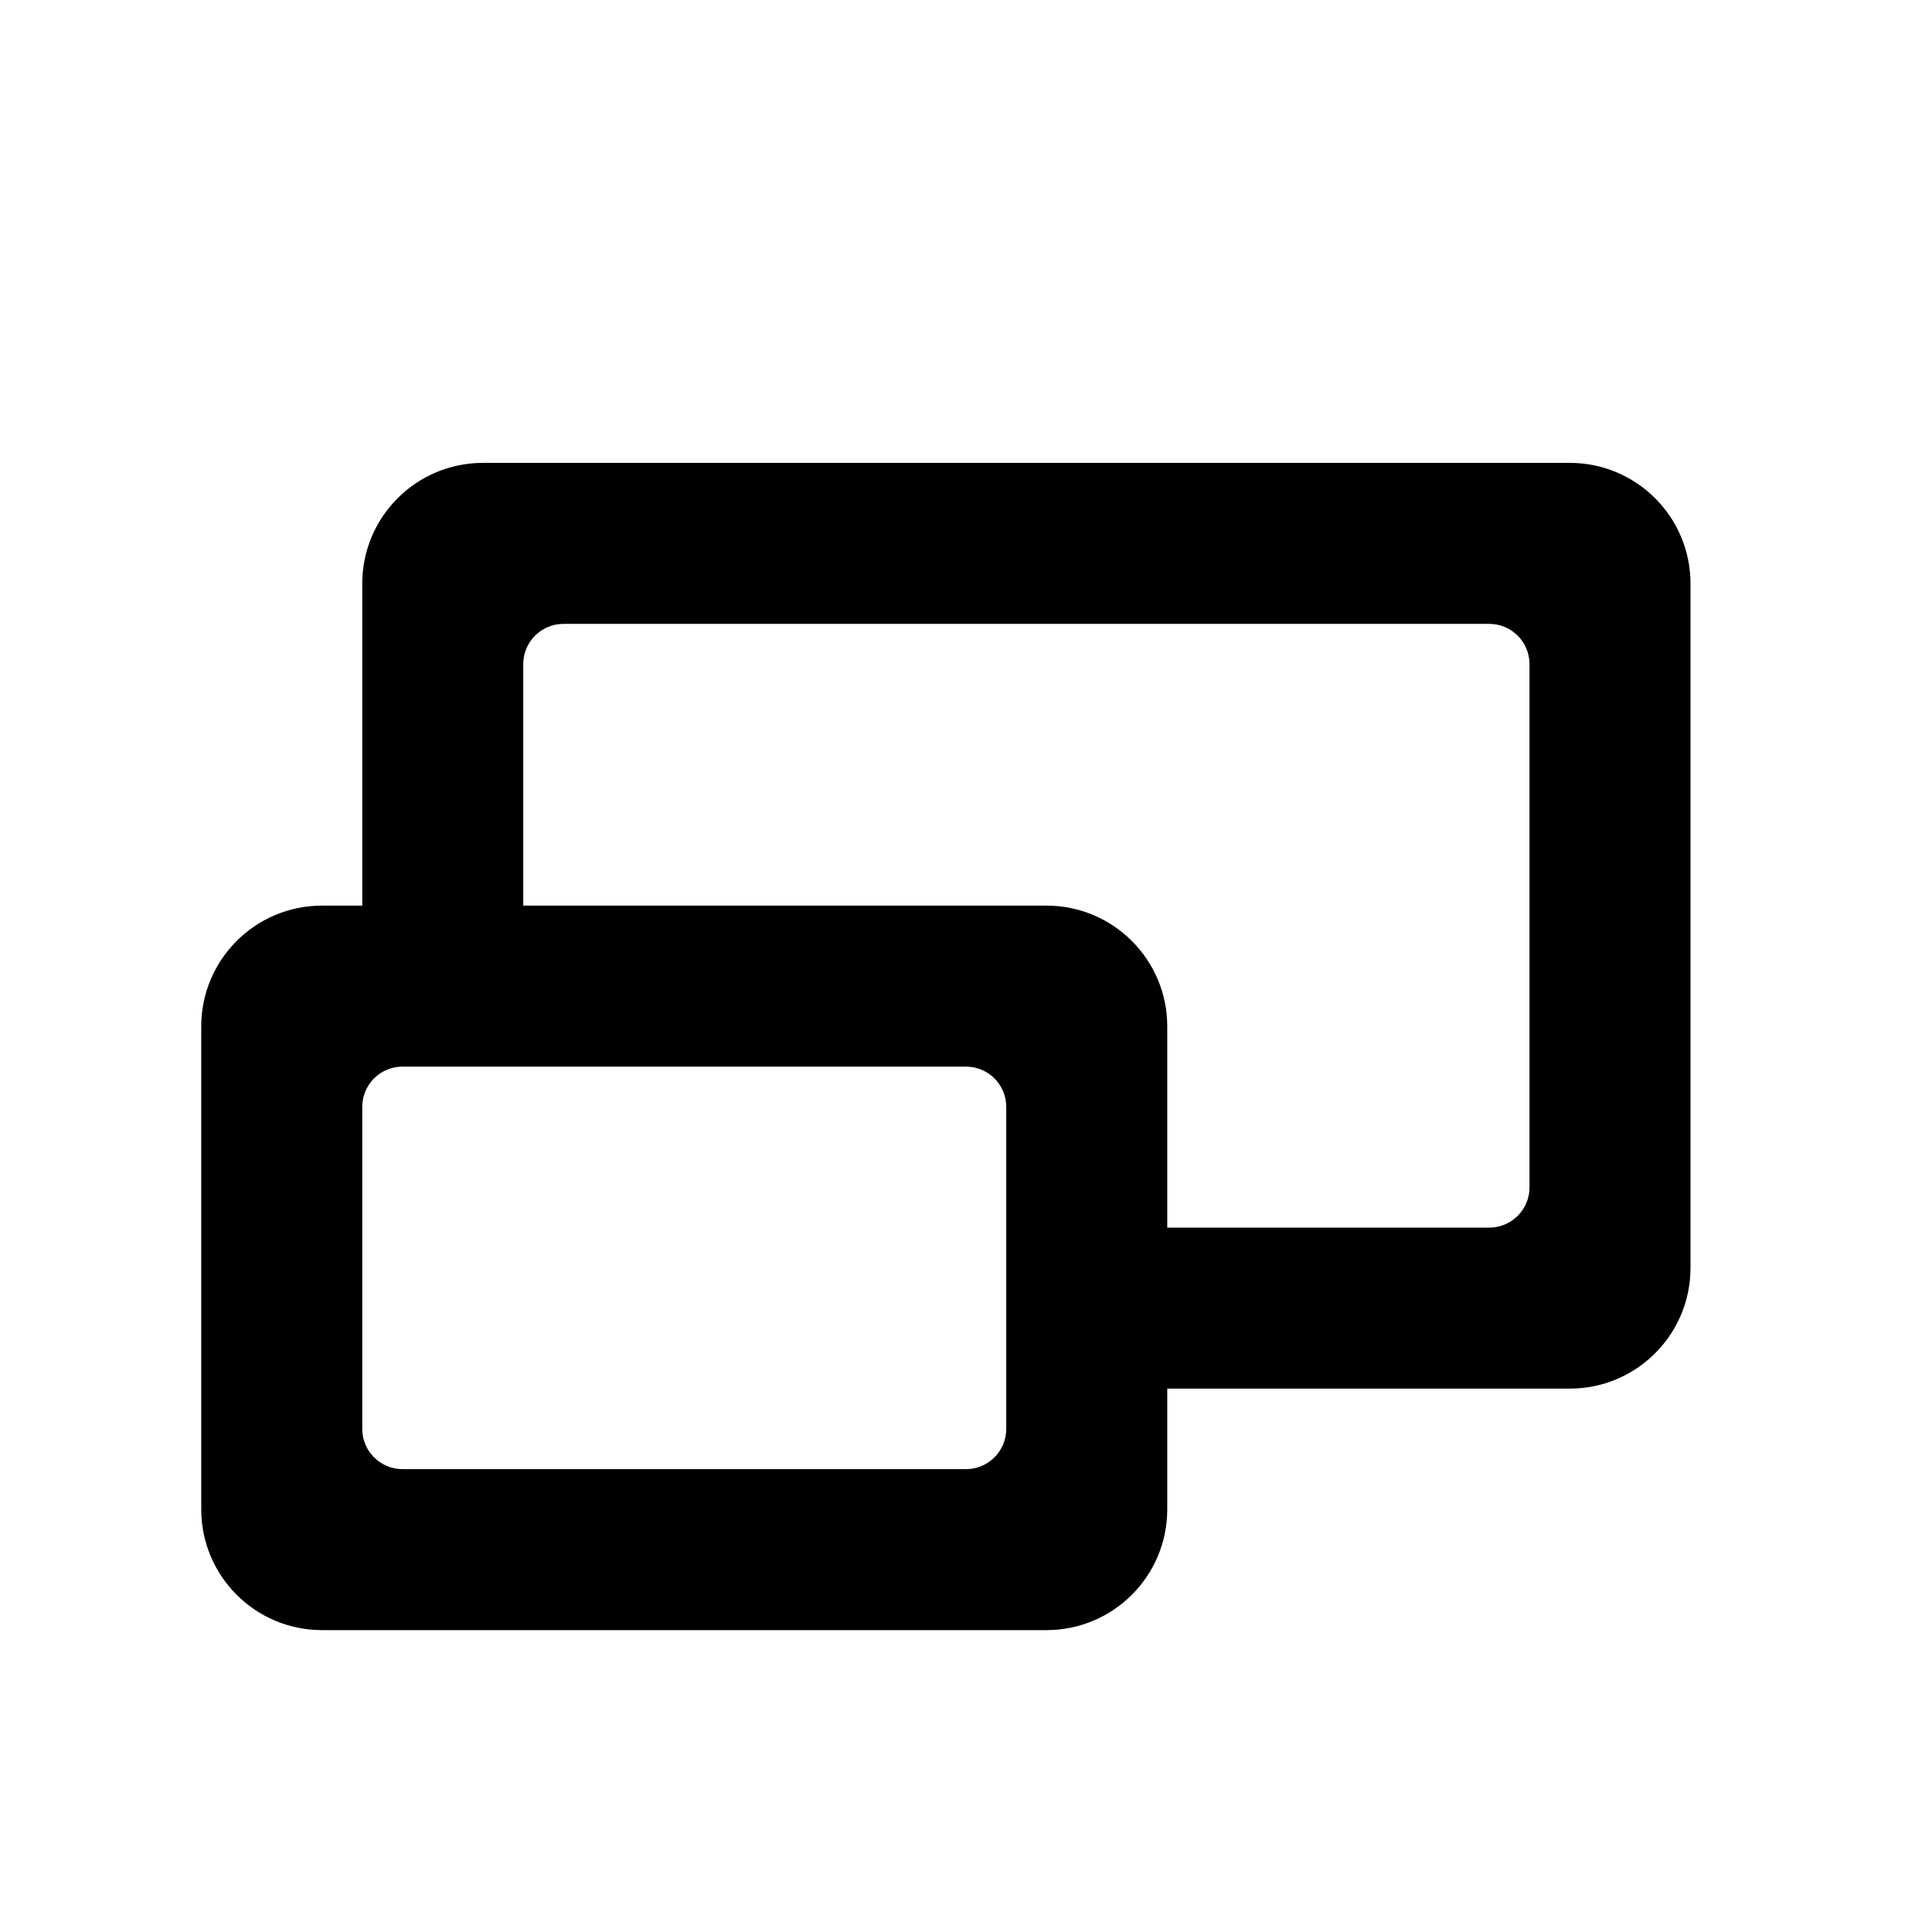
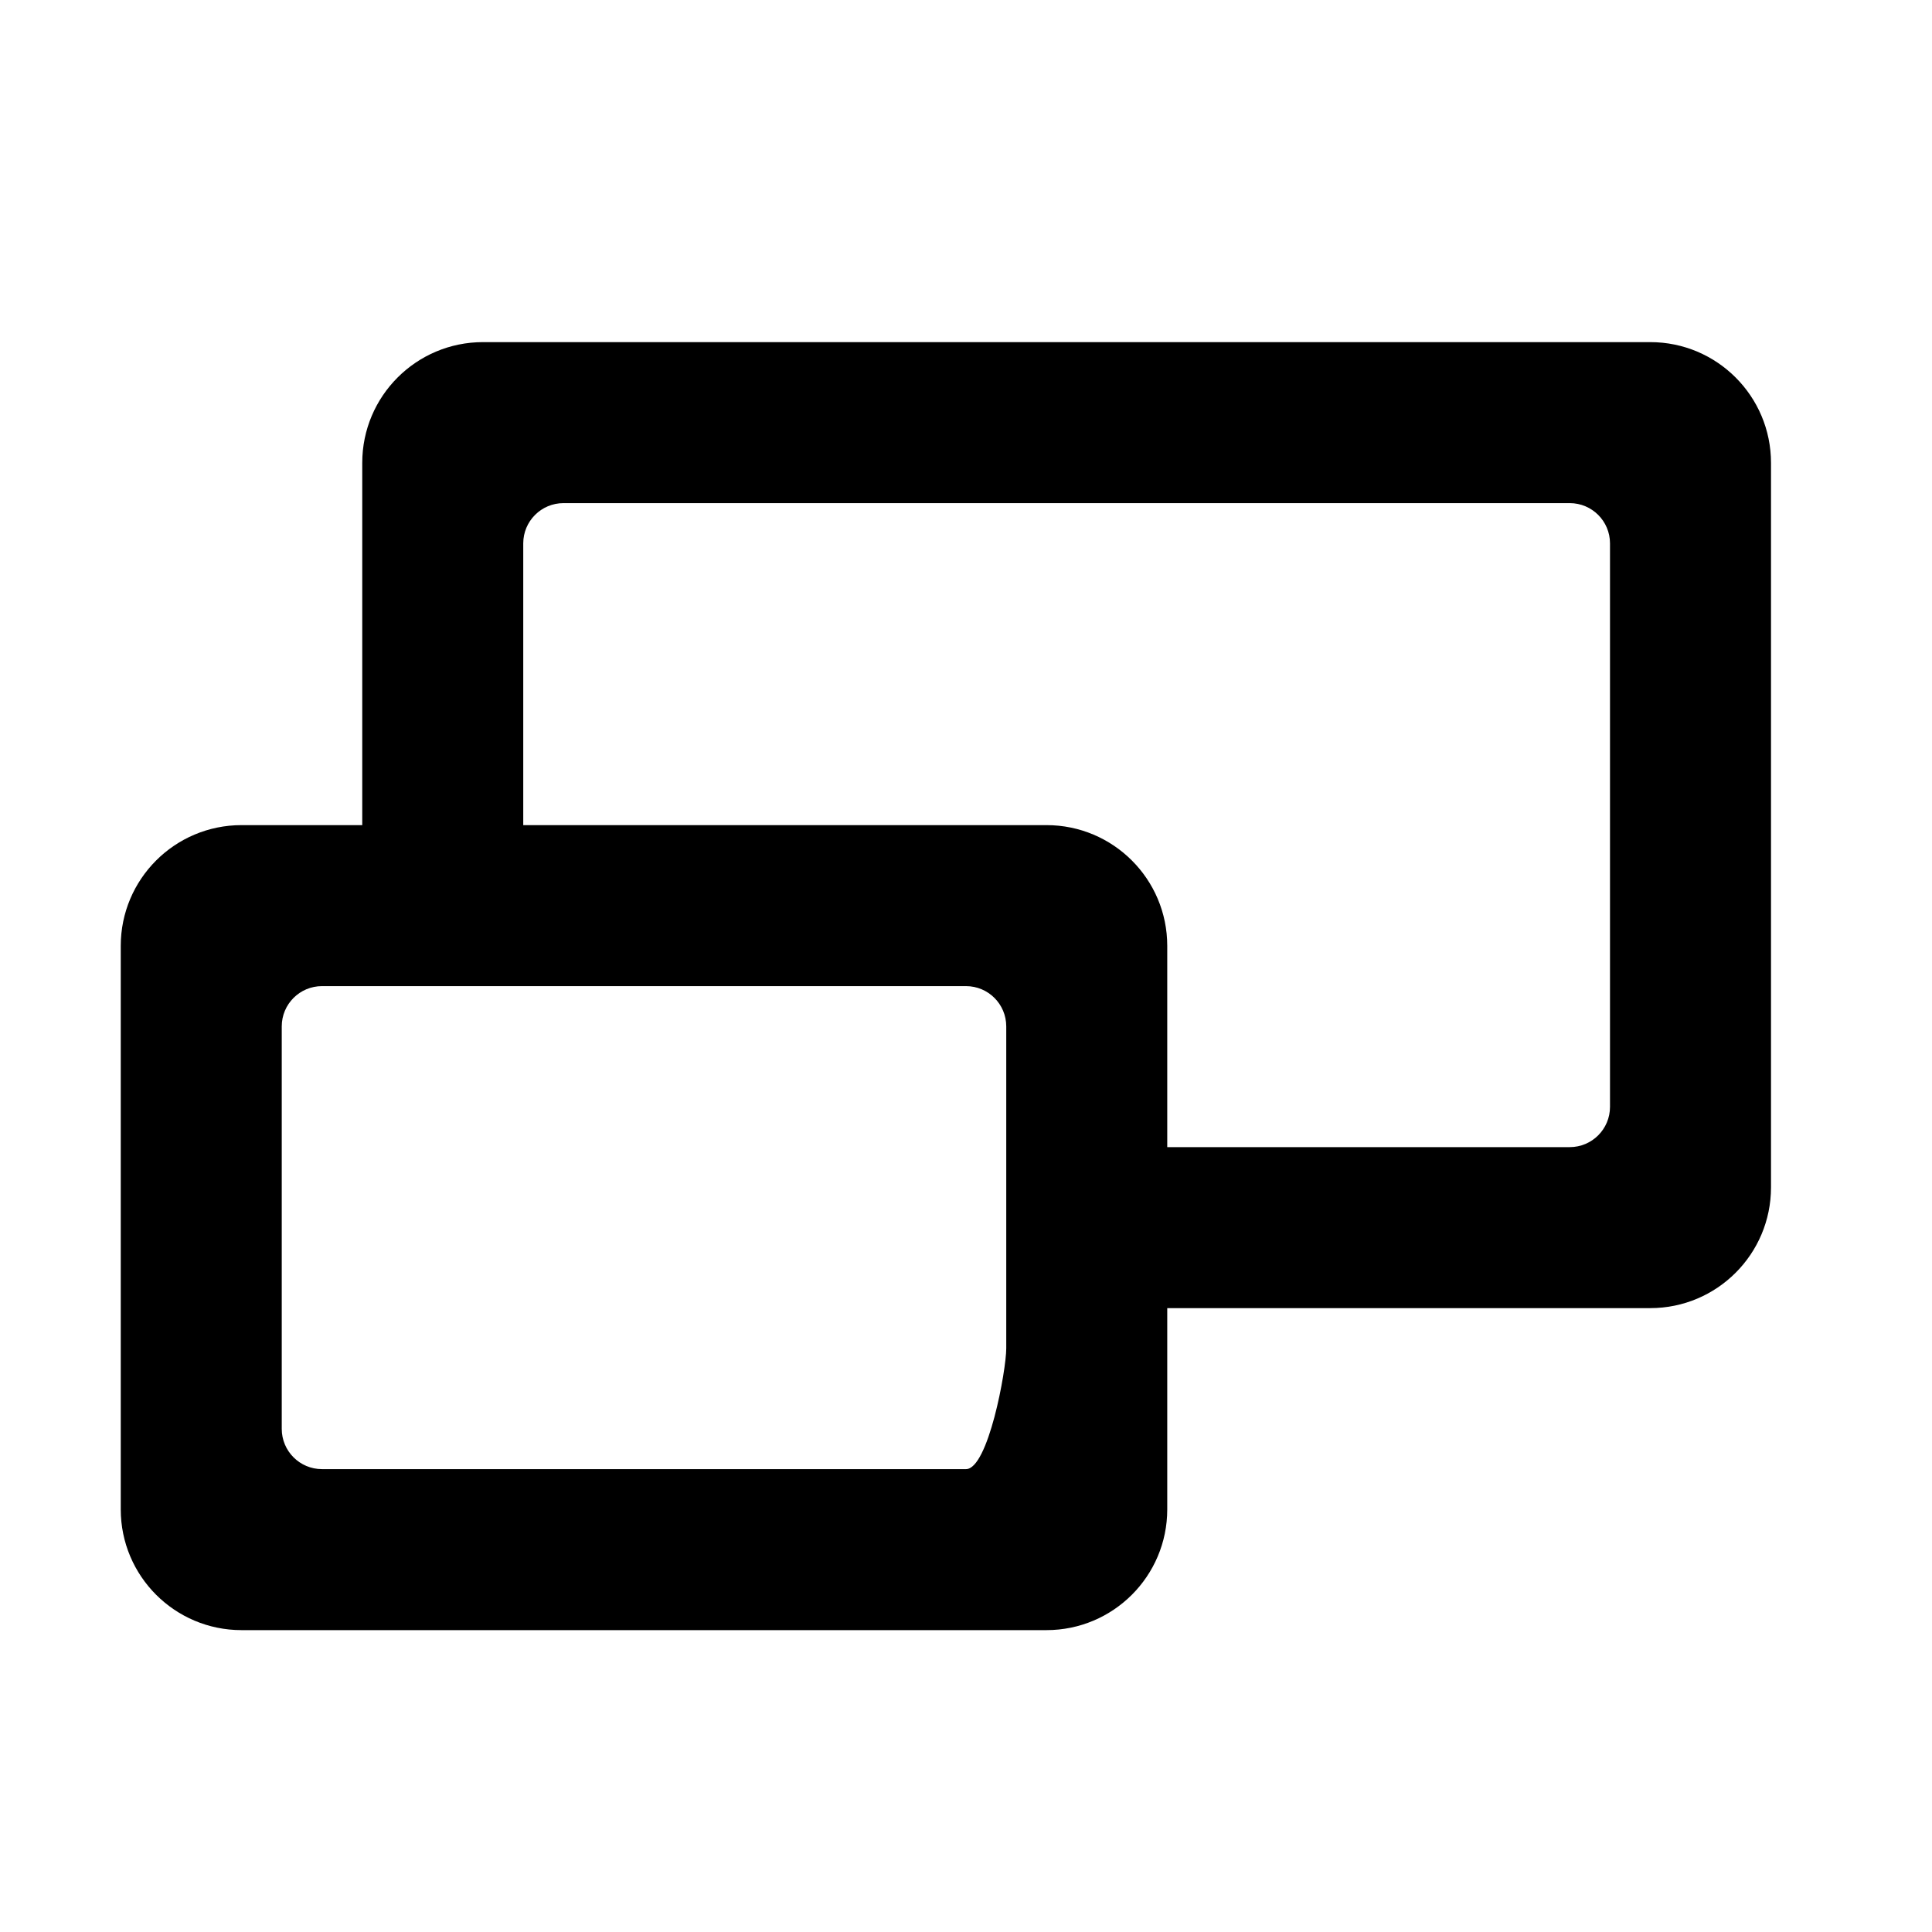
<svg xmlns="http://www.w3.org/2000/svg" id="Ebene_2" data-name="Ebene 2" viewBox="0 0 48 48">
-   <path d="M39,11.5H12a3,3,0,0,0-3,3v8H8a3,3,0,0,0-3,3v12a3,3,0,0,0,3,3H26a3,3,0,0,0,3-3v-3H39a3,3,0,0,0,3-3v-17A3,3,0,0,0,39,11.5Zm-14,24a1,1,0,0,1-1,1H10a1,1,0,0,1-1-1v-8a1,1,0,0,1,1-1H24a1,1,0,0,1,1,1Zm13-6a1,1,0,0,1-1,1H29v-5a3,3,0,0,0-3-3H13v-6a1,1,0,0,1,1-1H37a1,1,0,0,1,1,1Z" />
+   <path d="M41,8.5H12a3,3,0,0,0-3,3v9H6a3,3,0,0,0-3,3v14a3,3,0,0,0,3,3H26a3,3,0,0,0,3-3v-5H41a3,3,0,0,0,3-3v-18A3,3,0,0,0,41,8.5Zm-16,25c0,.55-.45,3-1,3H8a1,1,0,0,1-1-1v-10a1,1,0,0,1,1-1H24a1,1,0,0,1,1,1Zm15-6a1,1,0,0,1-1,1H29v-5a3,3,0,0,0-3-3H13v-7a1,1,0,0,1,1-1H39a1,1,0,0,1,1,1Z" />
</svg>
